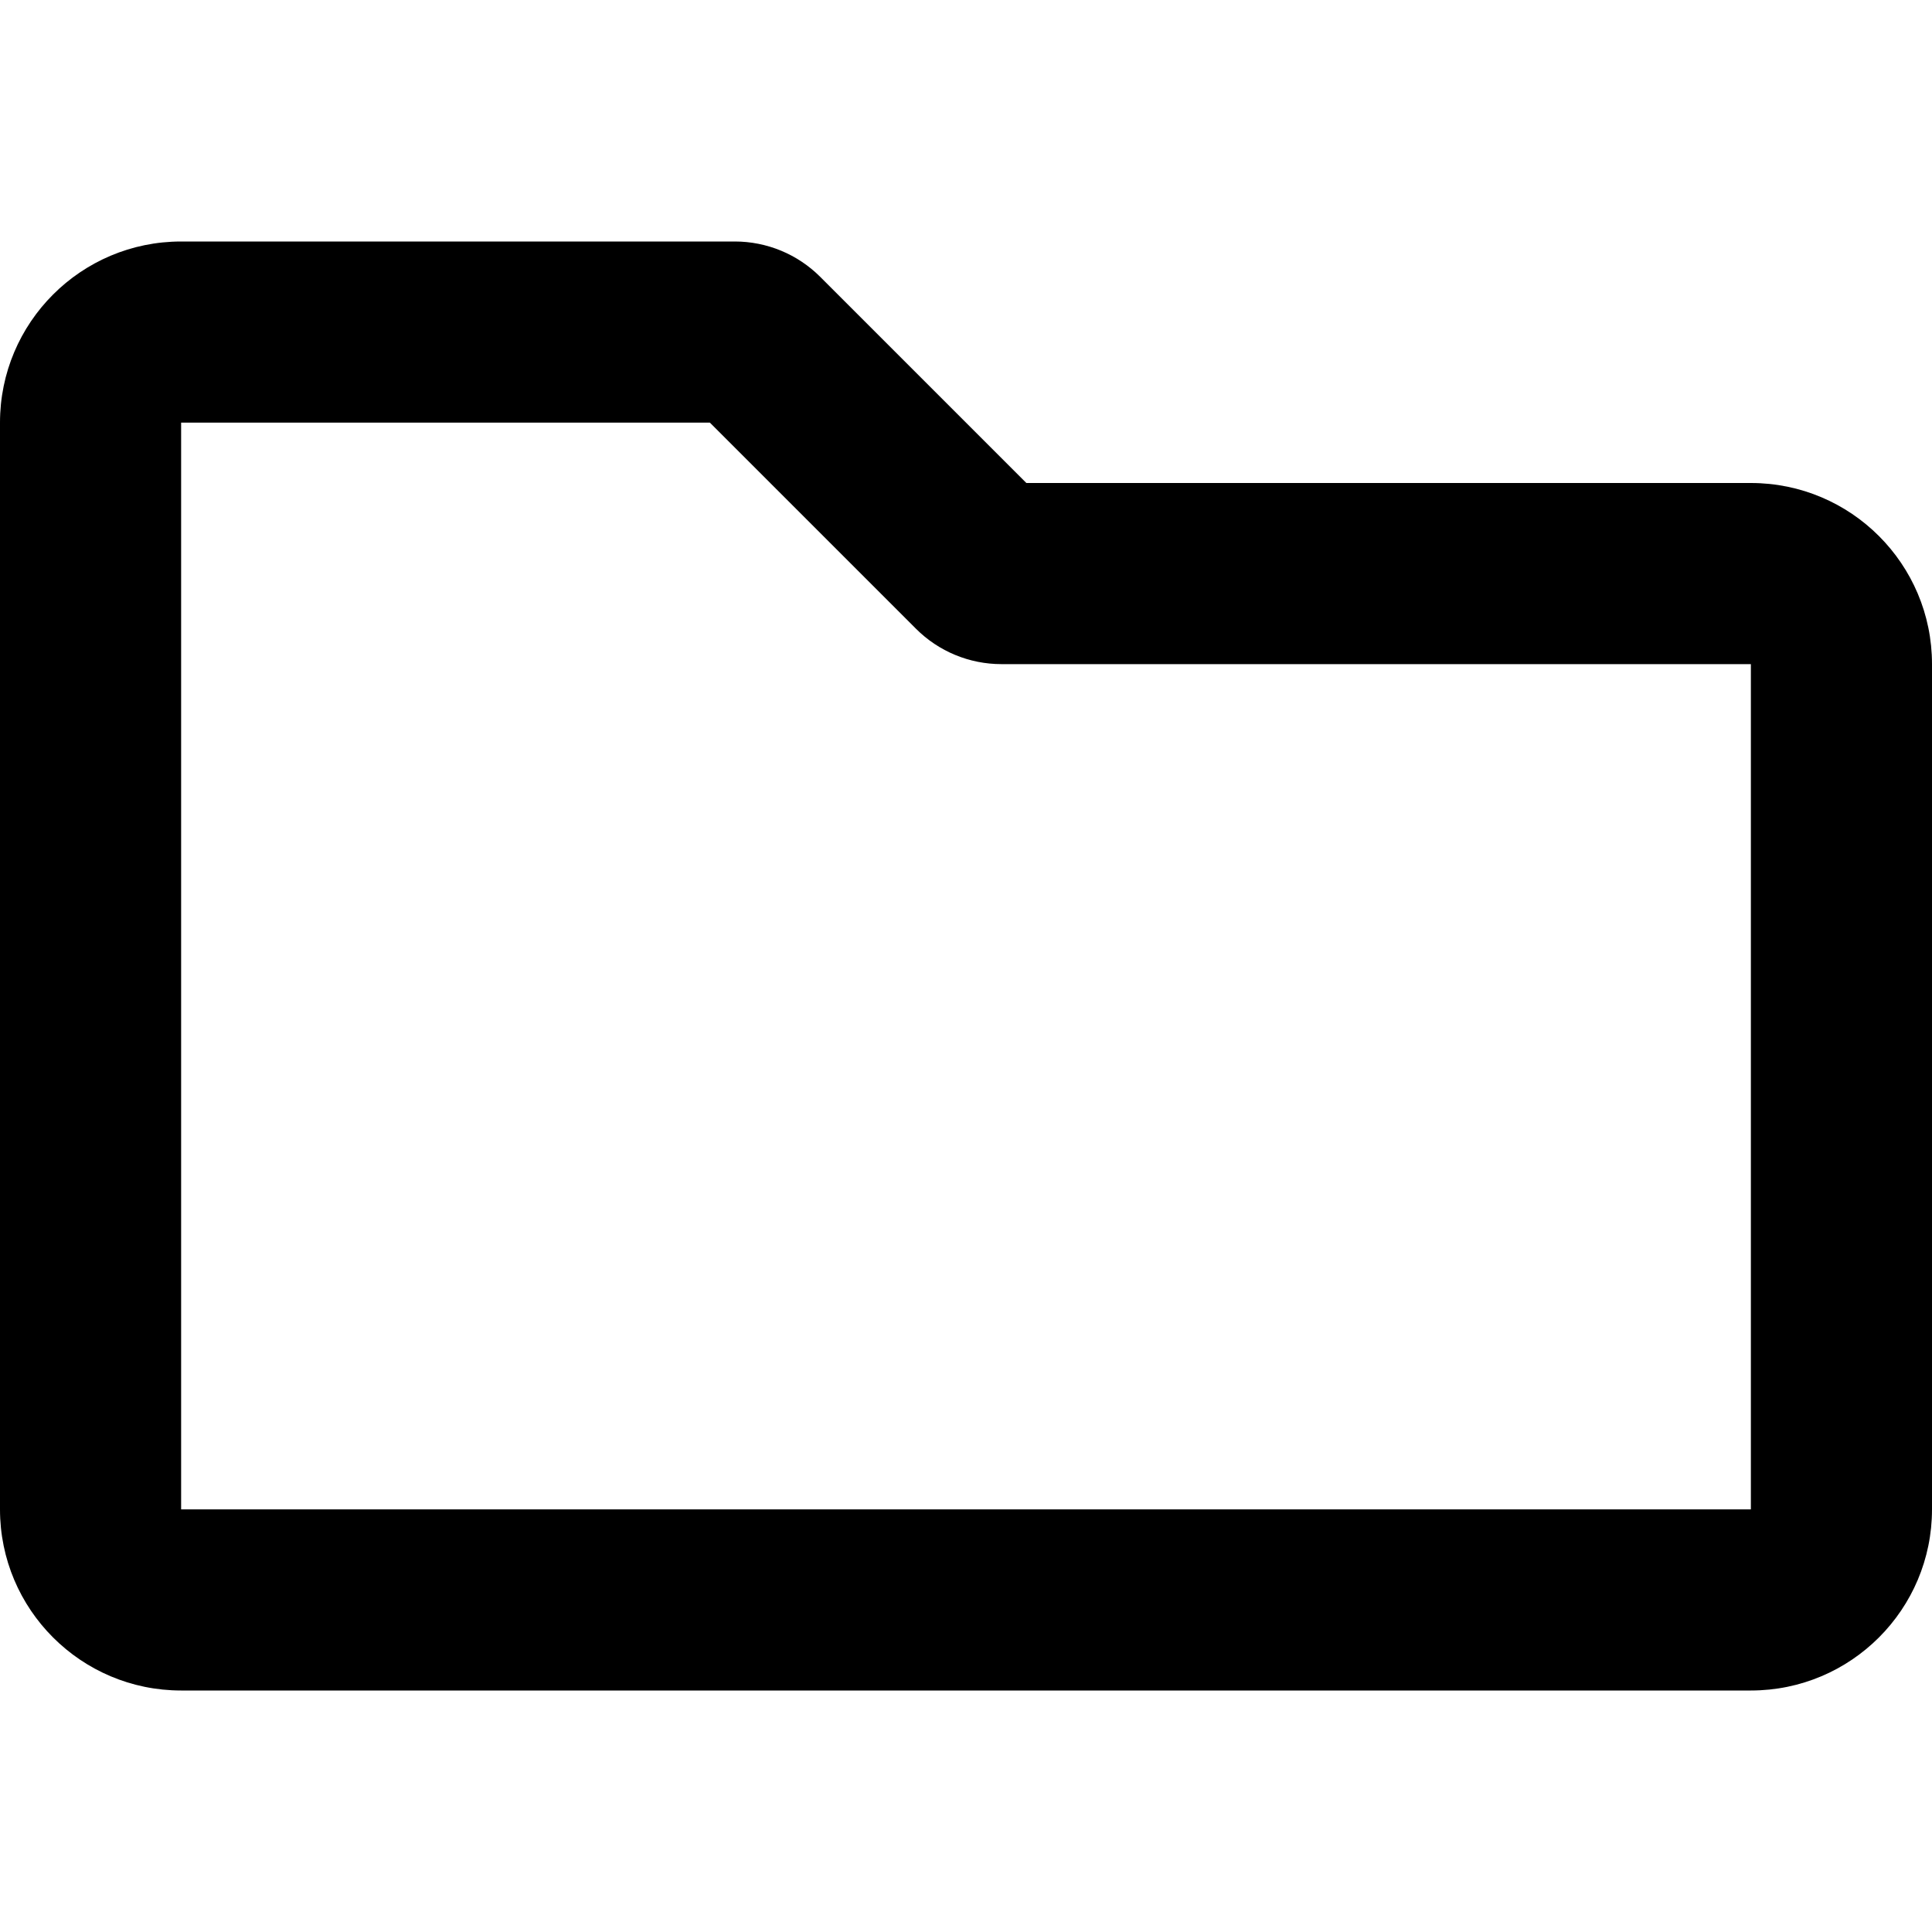
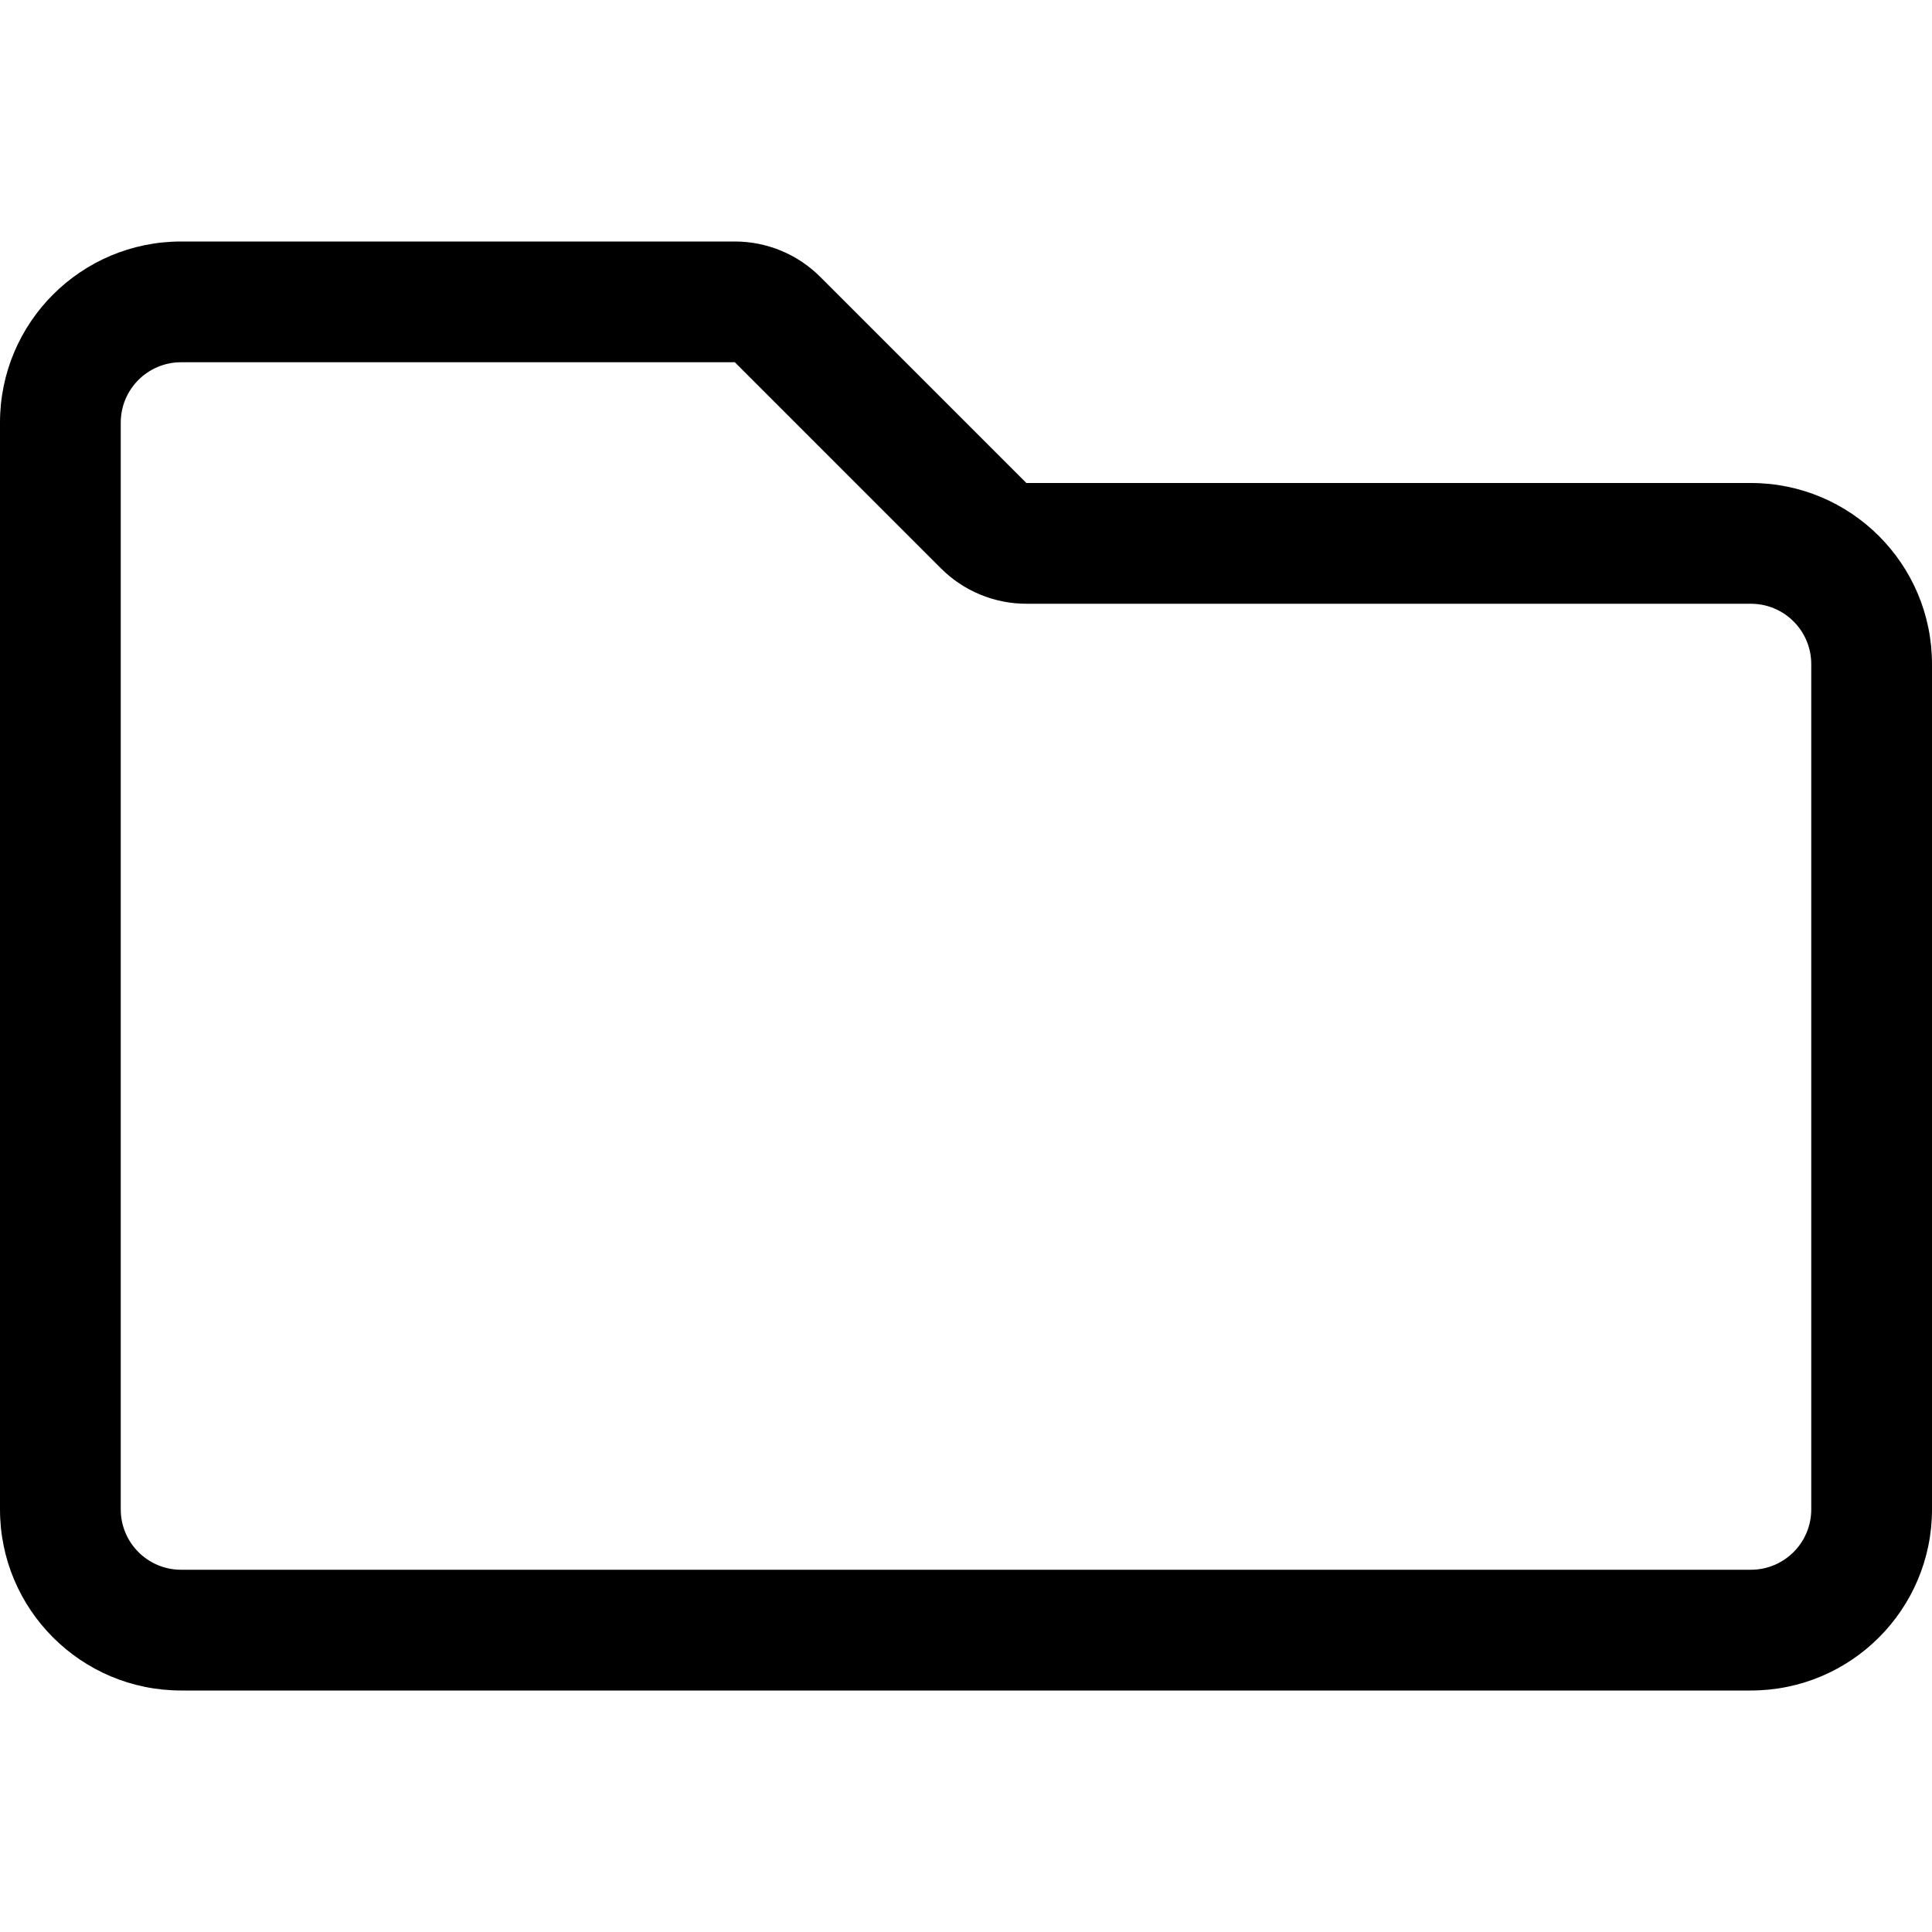
<svg xmlns="http://www.w3.org/2000/svg" viewBox="0 0 512 512">
-   <path d="M464 128H272l-54.63-54.63c-6-6-14.14-9.37-22.63-9.37H48C21.49 64 0 85.49 0 112v288c0 26.51 21.49 48 48 48h416c26.51 0 48-21.49 48-48V176c0-26.51-21.49-48-48-48zm0 272H48V112h140.12l54.63 54.63c6 6 14.14 9.37 22.63 9.37H464v224z" />
+   <path d="M194.74 96l54.63 54.63c6 6 14.14 9.37 22.63 9.37h192c8.84 0 16 7.16 16 16v224c0 8.84-7.16 16-16 16H48c-8.84 0-16-7.16-16-16V112c0-8.84 7.16-16 16-16h146.74M48 64C21.49 64 0 85.49 0 112v288c0 26.51 21.49 48 48 48h416c26.51 0 48-21.49 48-48V176c0-26.51-21.49-48-48-48H272l-54.63-54.63c-6-6-14.14-9.37-22.63-9.37H48z" />
</svg>
